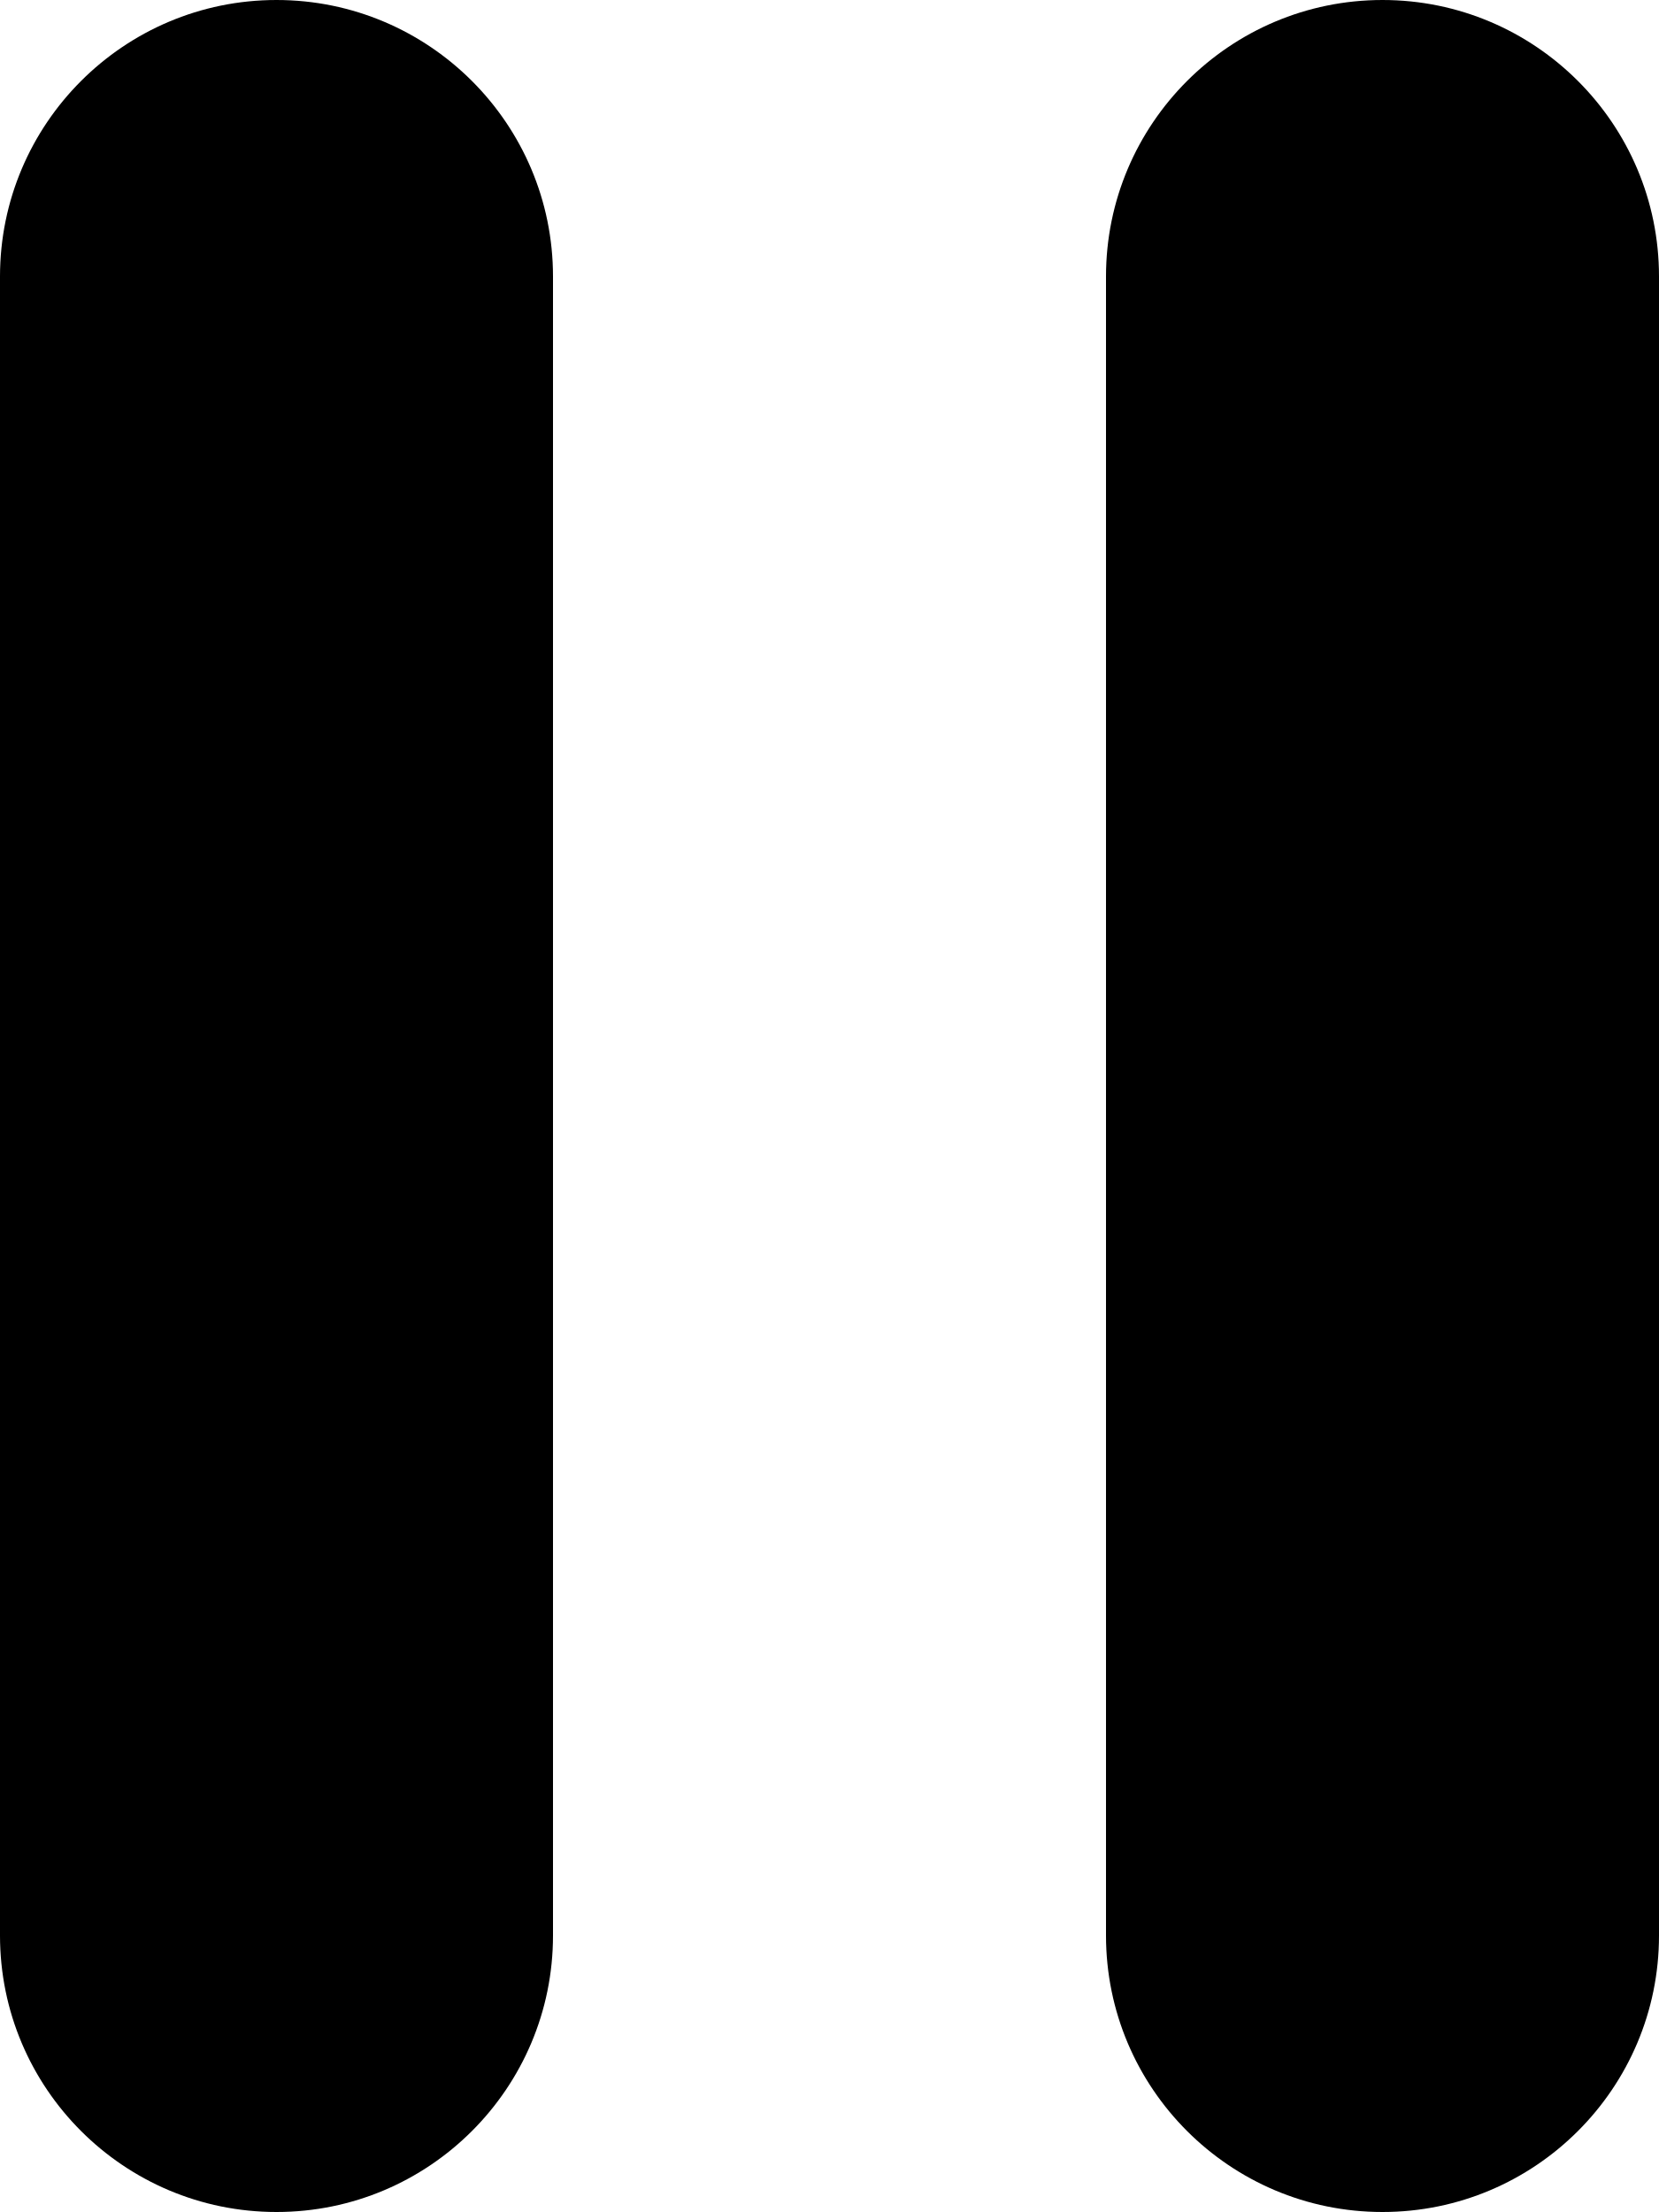
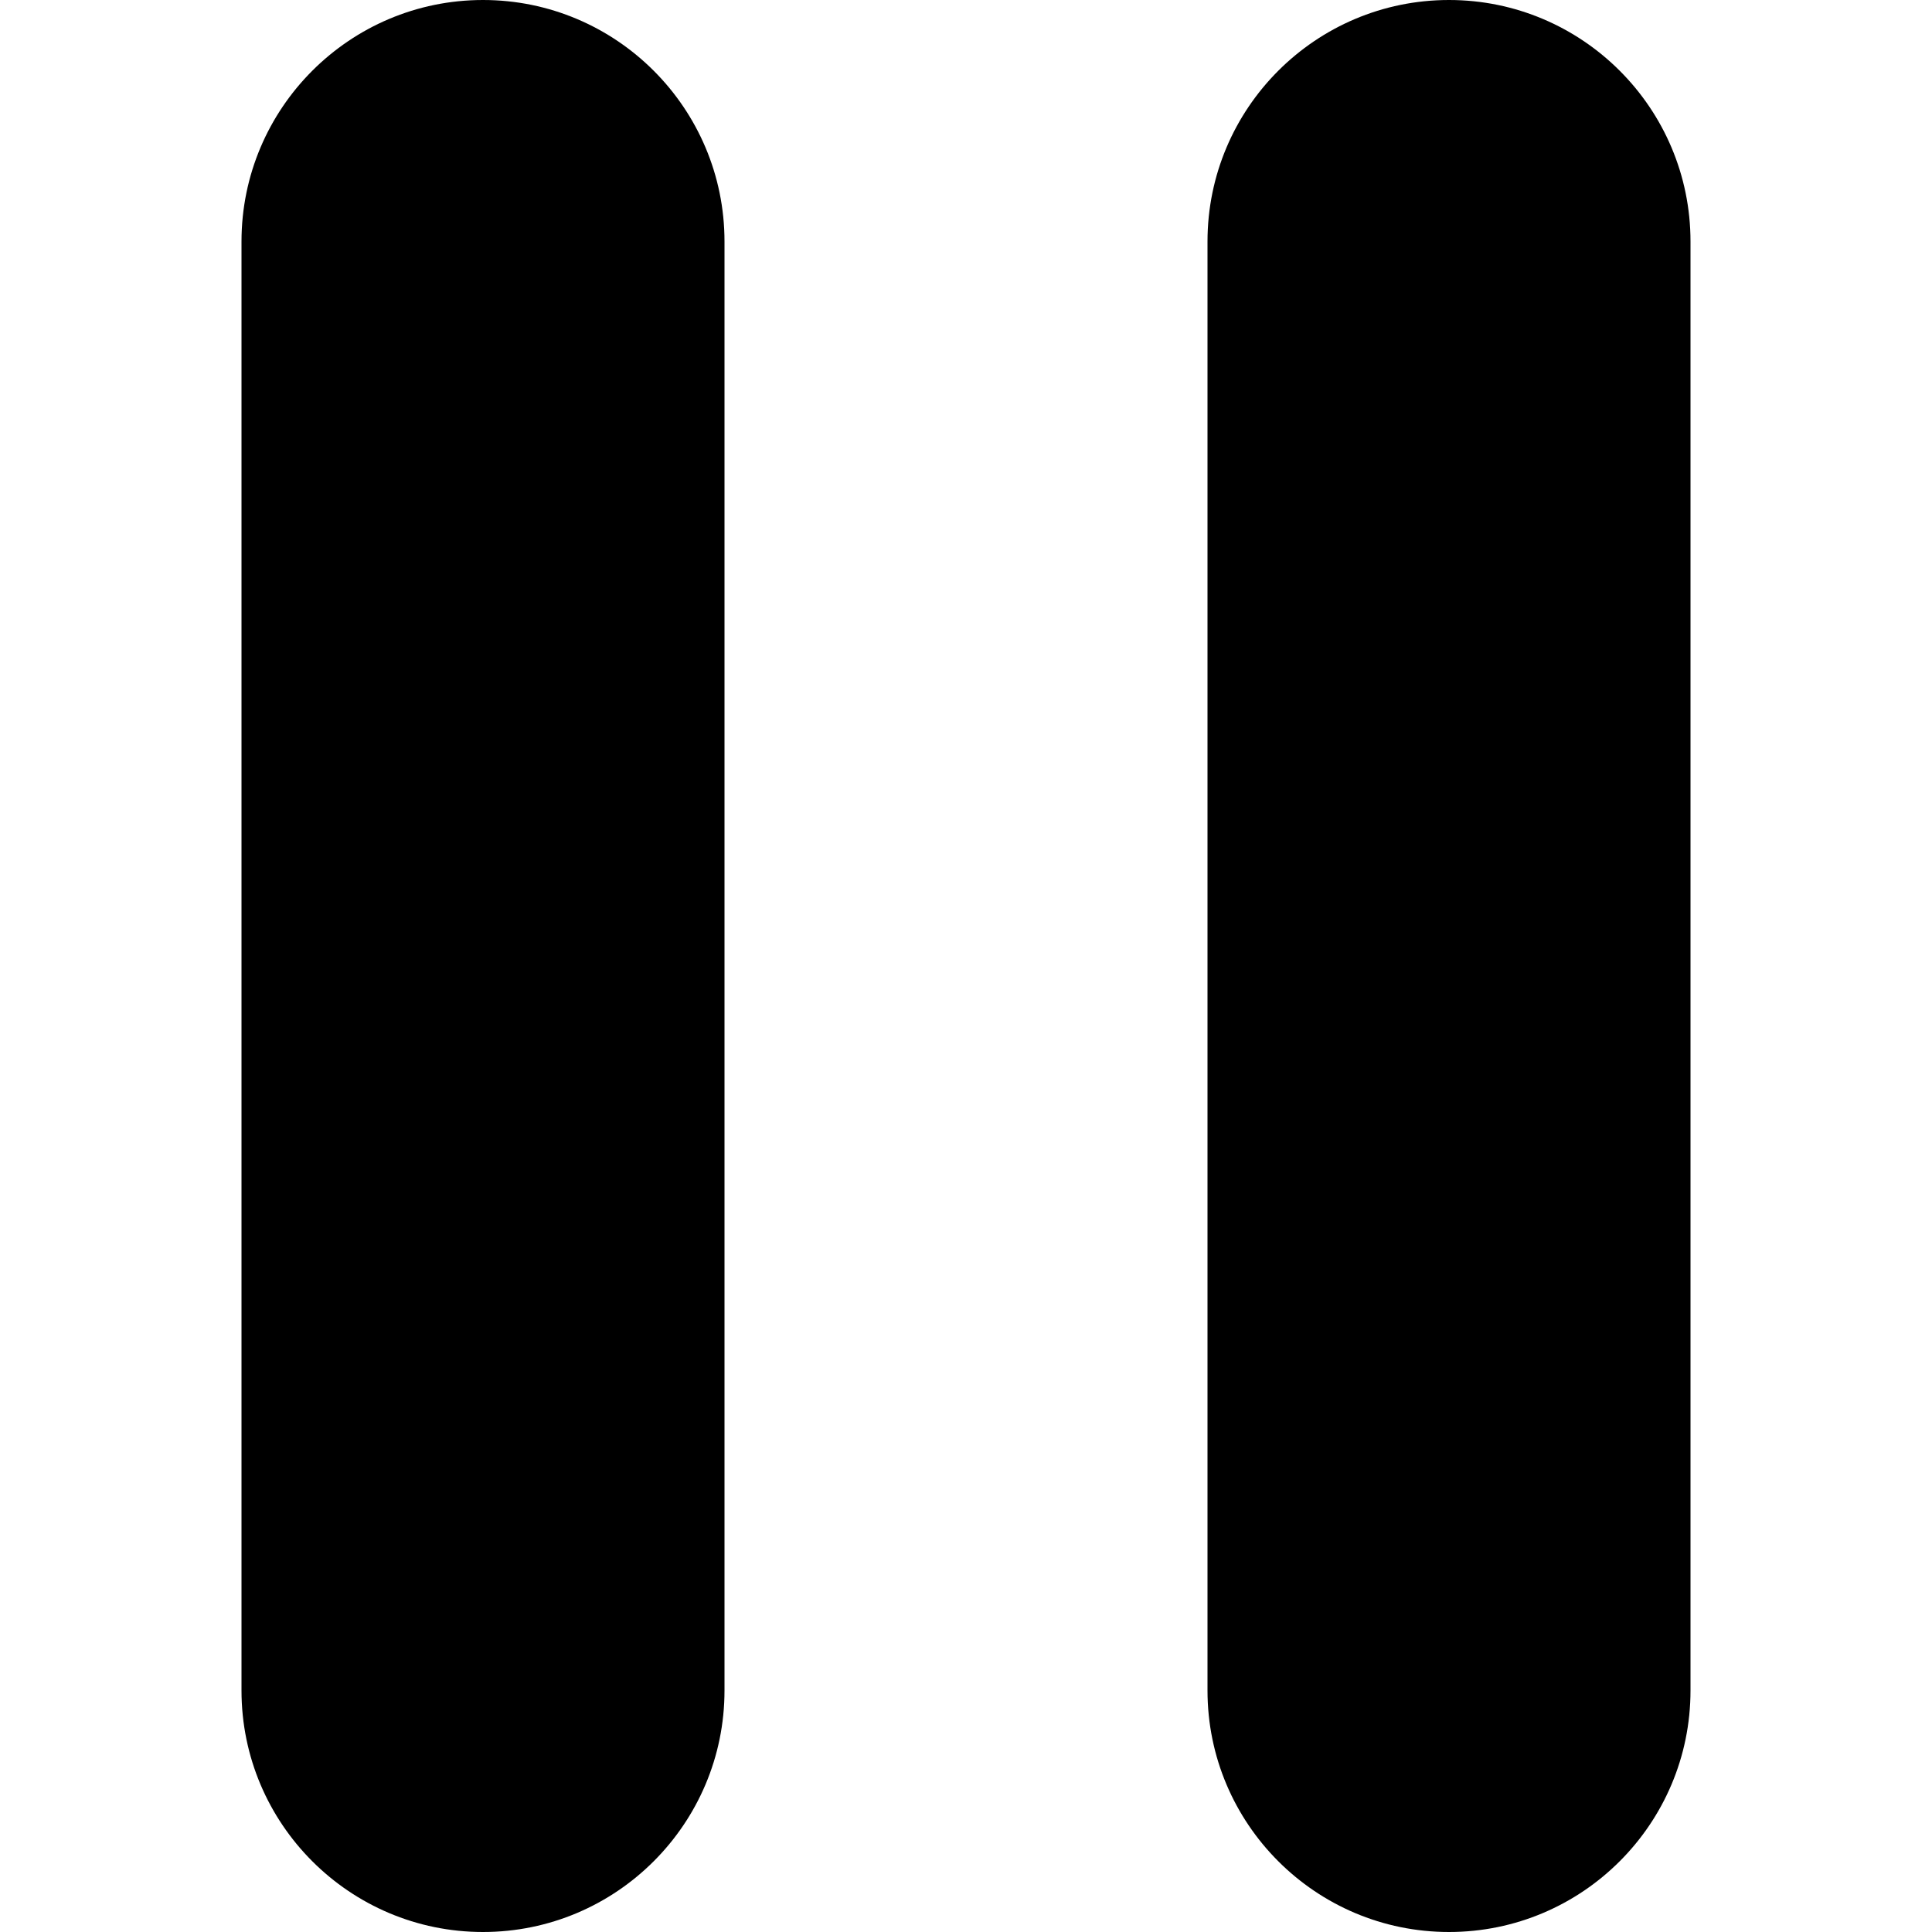
- <svg xmlns="http://www.w3.org/2000/svg" width="6px" height="8px" viewBox="0 0 6 8" version="1.1">
+ <svg xmlns="http://www.w3.org/2000/svg" width="18" height="18" viewBox="0 0 6 8" version="1.1">
  <defs />
  <g id="Page-1" stroke="none" stroke-width="1" fill="none" fill-rule="evenodd">
    <g id="Dribbble-Light-Preview" transform="translate(-227, -3765)" fill="#000000">
      <g id="icons" transform="translate(56, 160)">
        <path d="M172,3605 C171.448,3605 171,3605.448 171,3606 L171,3612 C171,3612.552 171.448,3613 172,3613 C172.552,3613 173,3612.552 173,3612 L173,3606 C173,3605.448 172.552,3605 172,3605 M177,3606 L177,3612 C177,3612.552 176.552,3613 176,3613 C175.448,3613 175,3612.552 175,3612 L175,3606 C175,3605.448 175.448,3605 176,3605 C176.552,3605 177,3605.448 177,3606" id="pause-[#1006]" />
      </g>
    </g>
  </g>
</svg>
